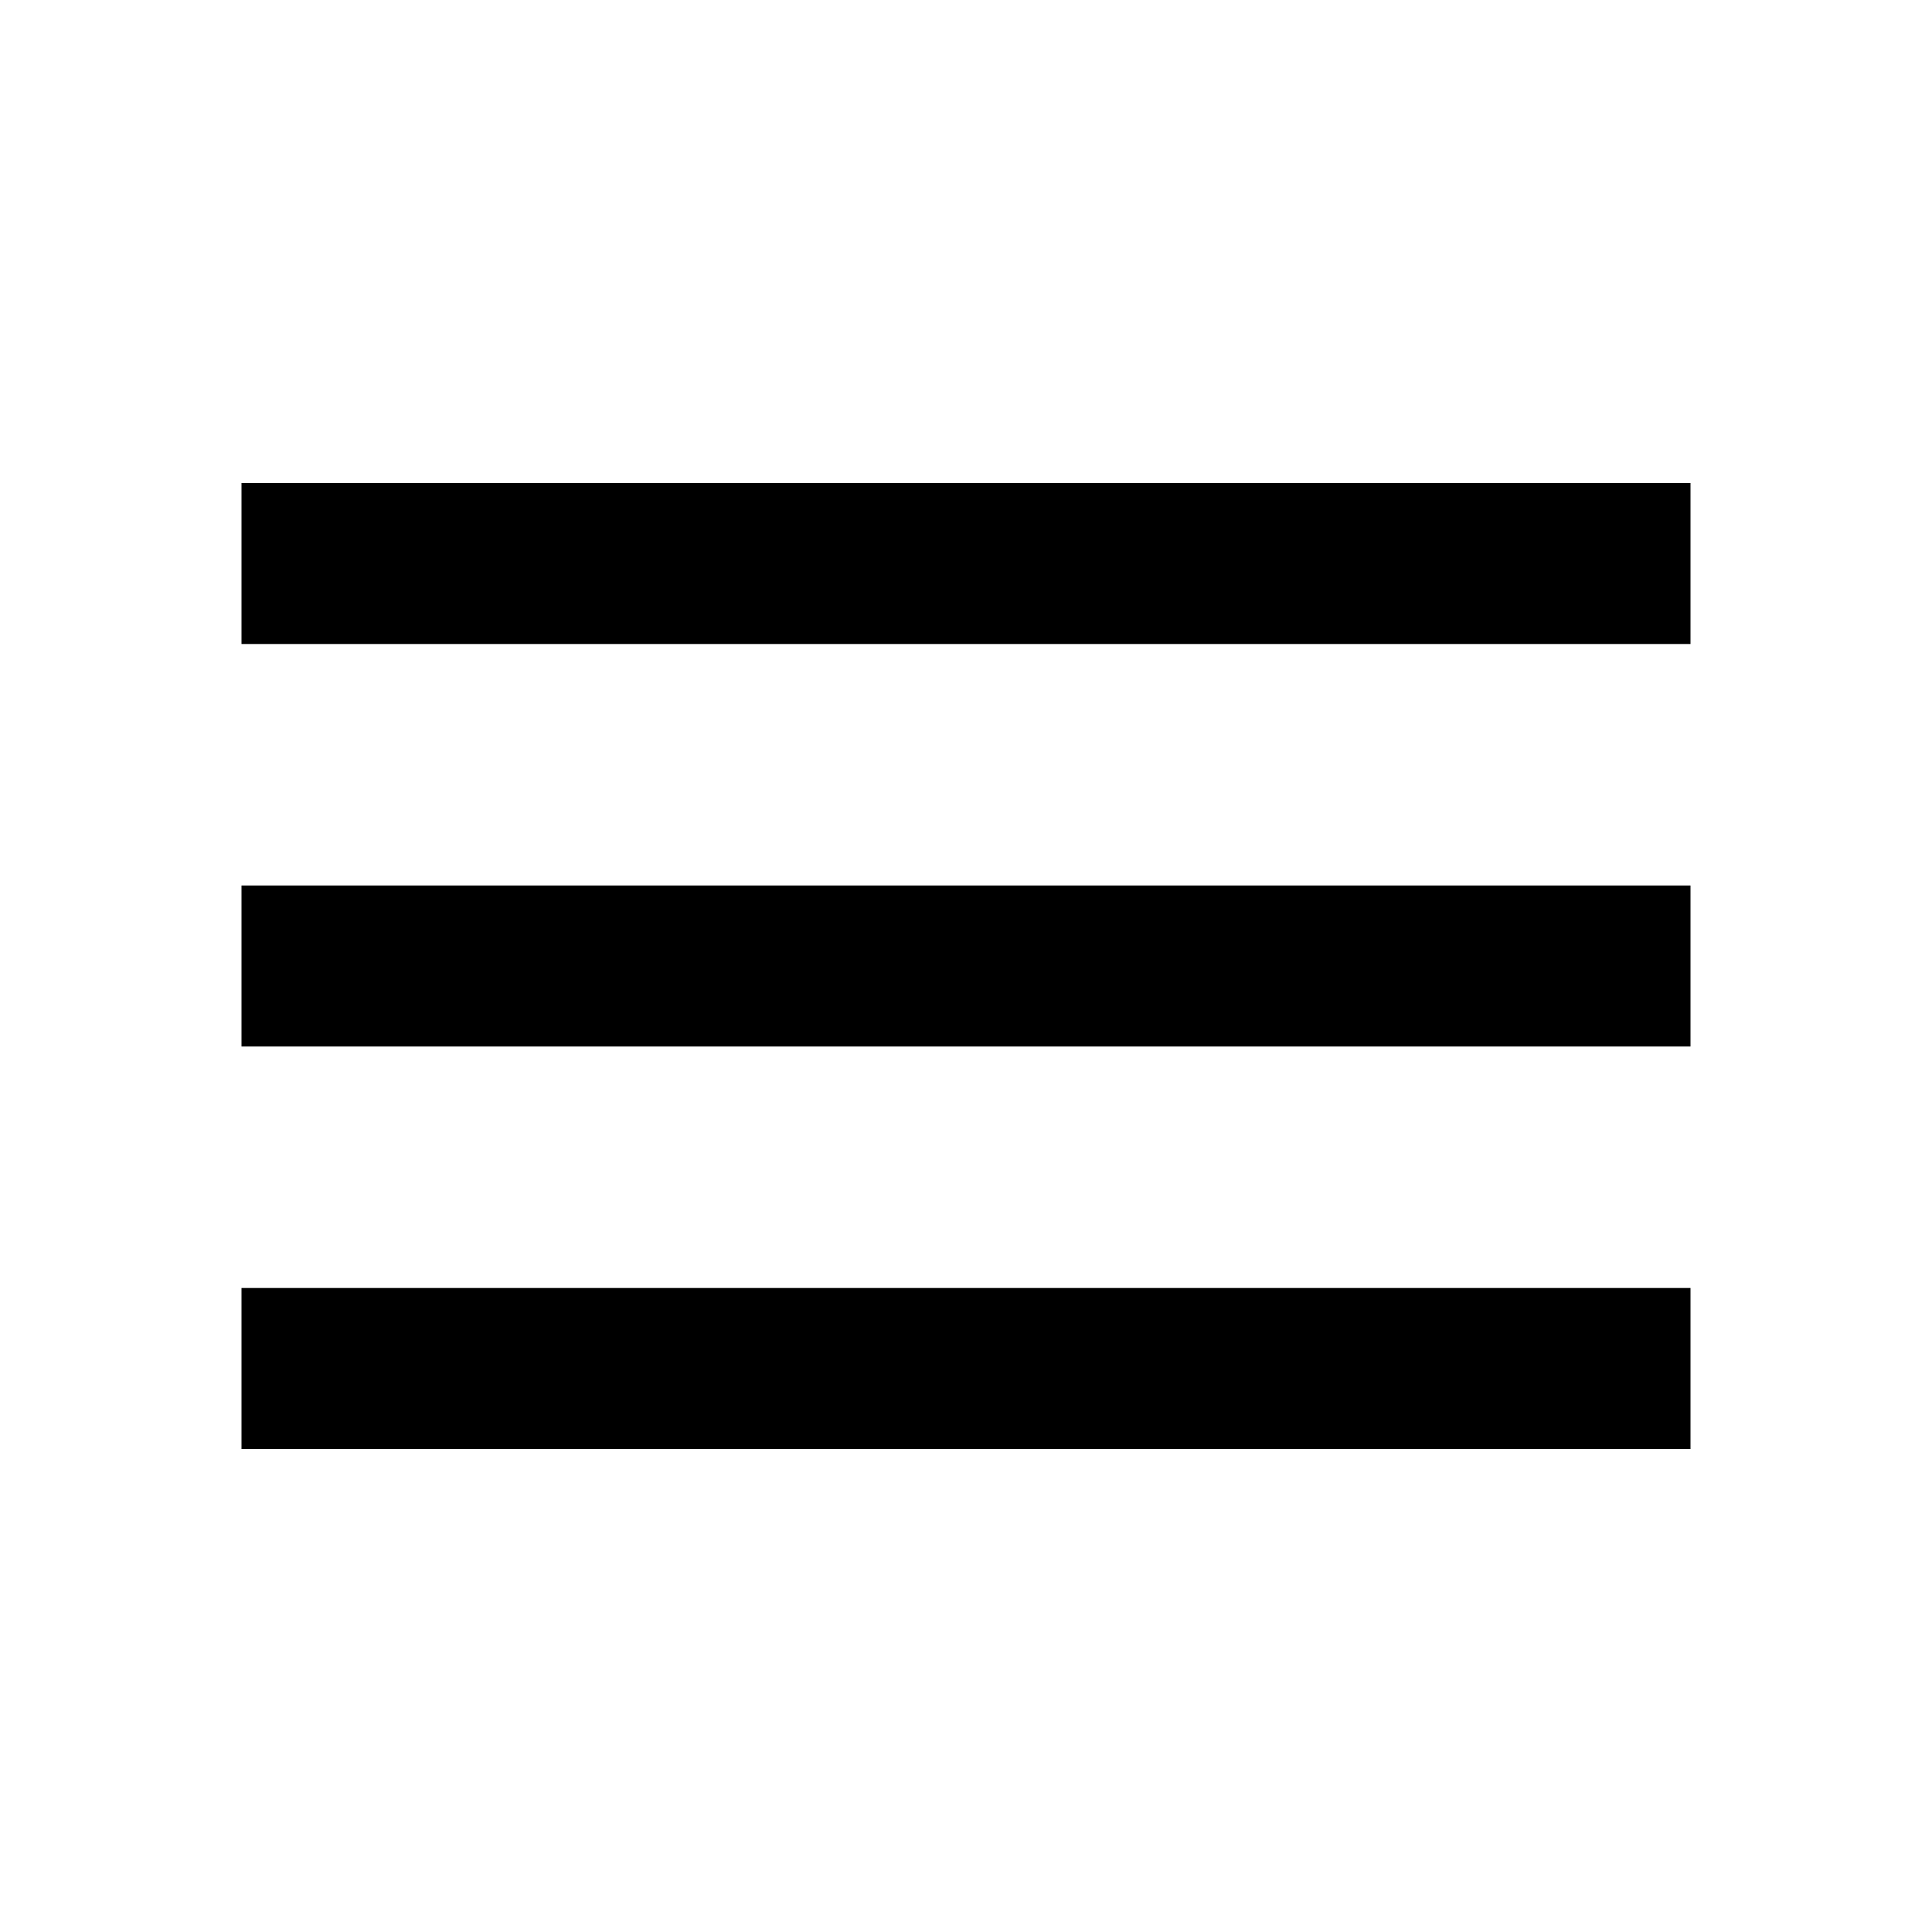
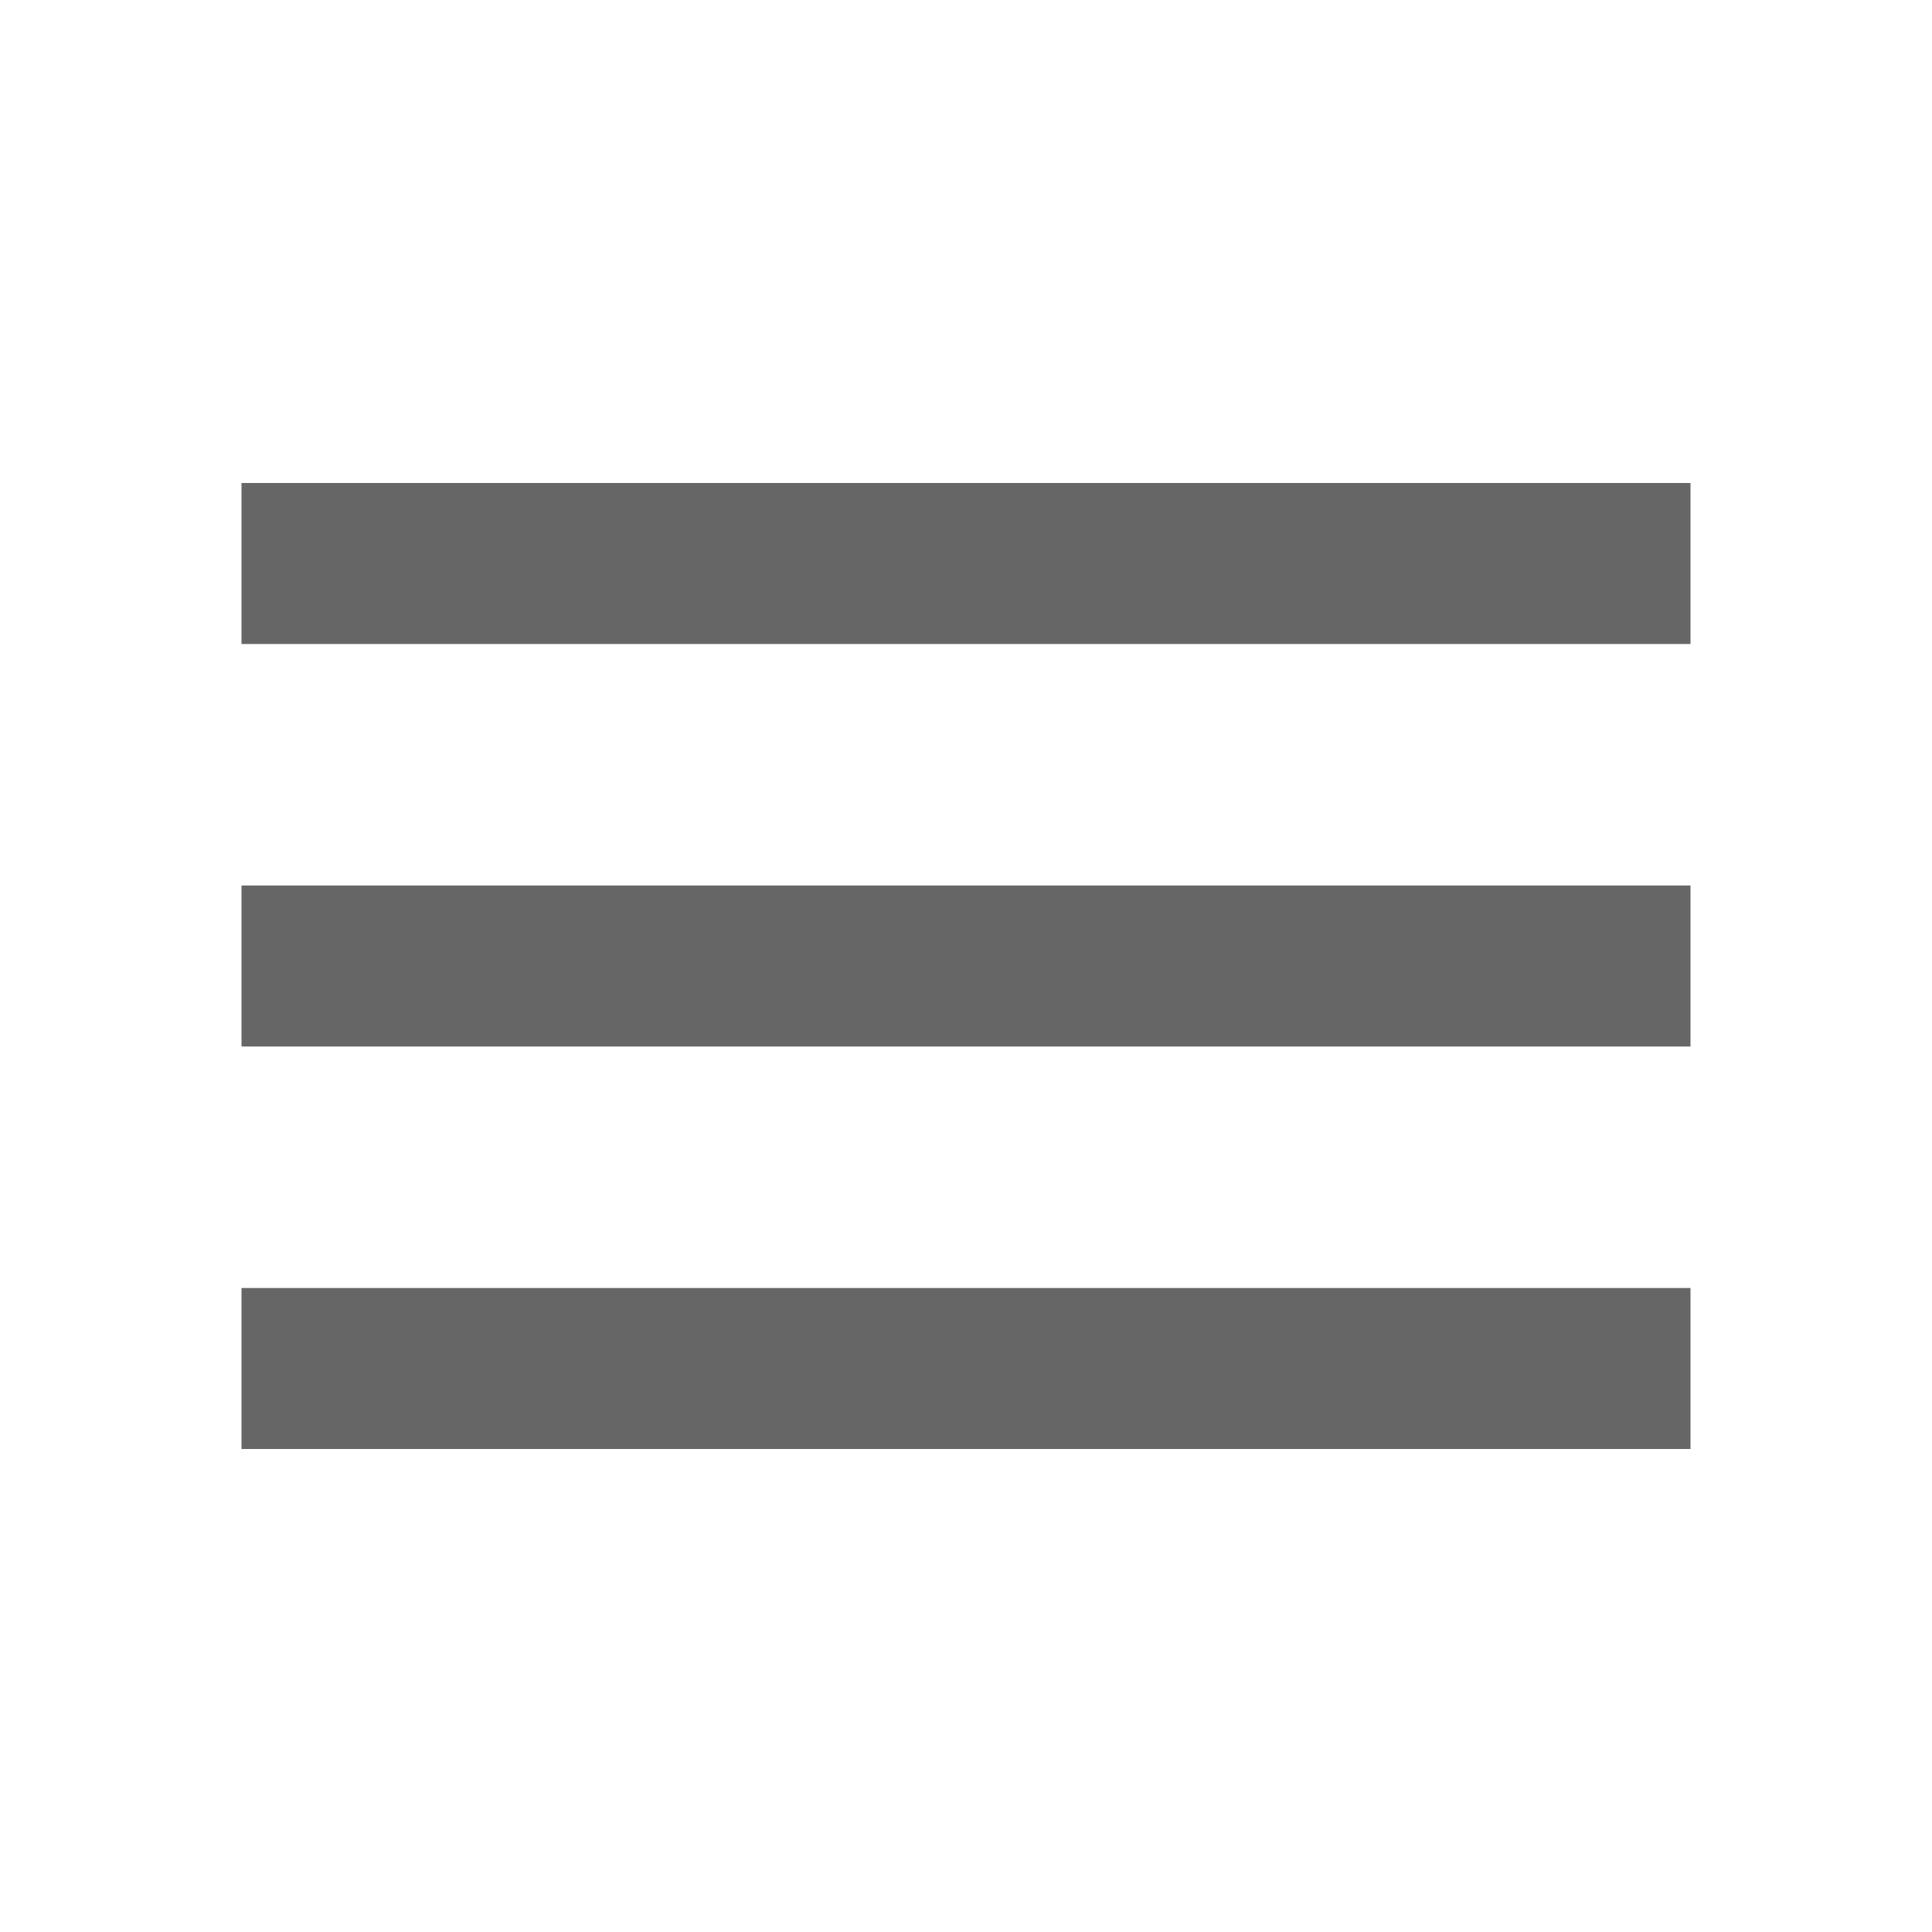
<svg xmlns="http://www.w3.org/2000/svg" width="24" height="24" viewBox="0 0 24 24" fill="none">
-   <path fill-rule="evenodd" clip-rule="evenodd" d="M3 16H21V18H3V16ZM3 11H21V13H3V11ZM3 6H21V8H3V6Z" fill="black" />
+   <path fill-rule="evenodd" clip-rule="evenodd" d="M3 16H21V18H3V16ZM3 11H21V13H3V11ZM3 6H21V8H3V6Z" fill="#666666" />
</svg>
